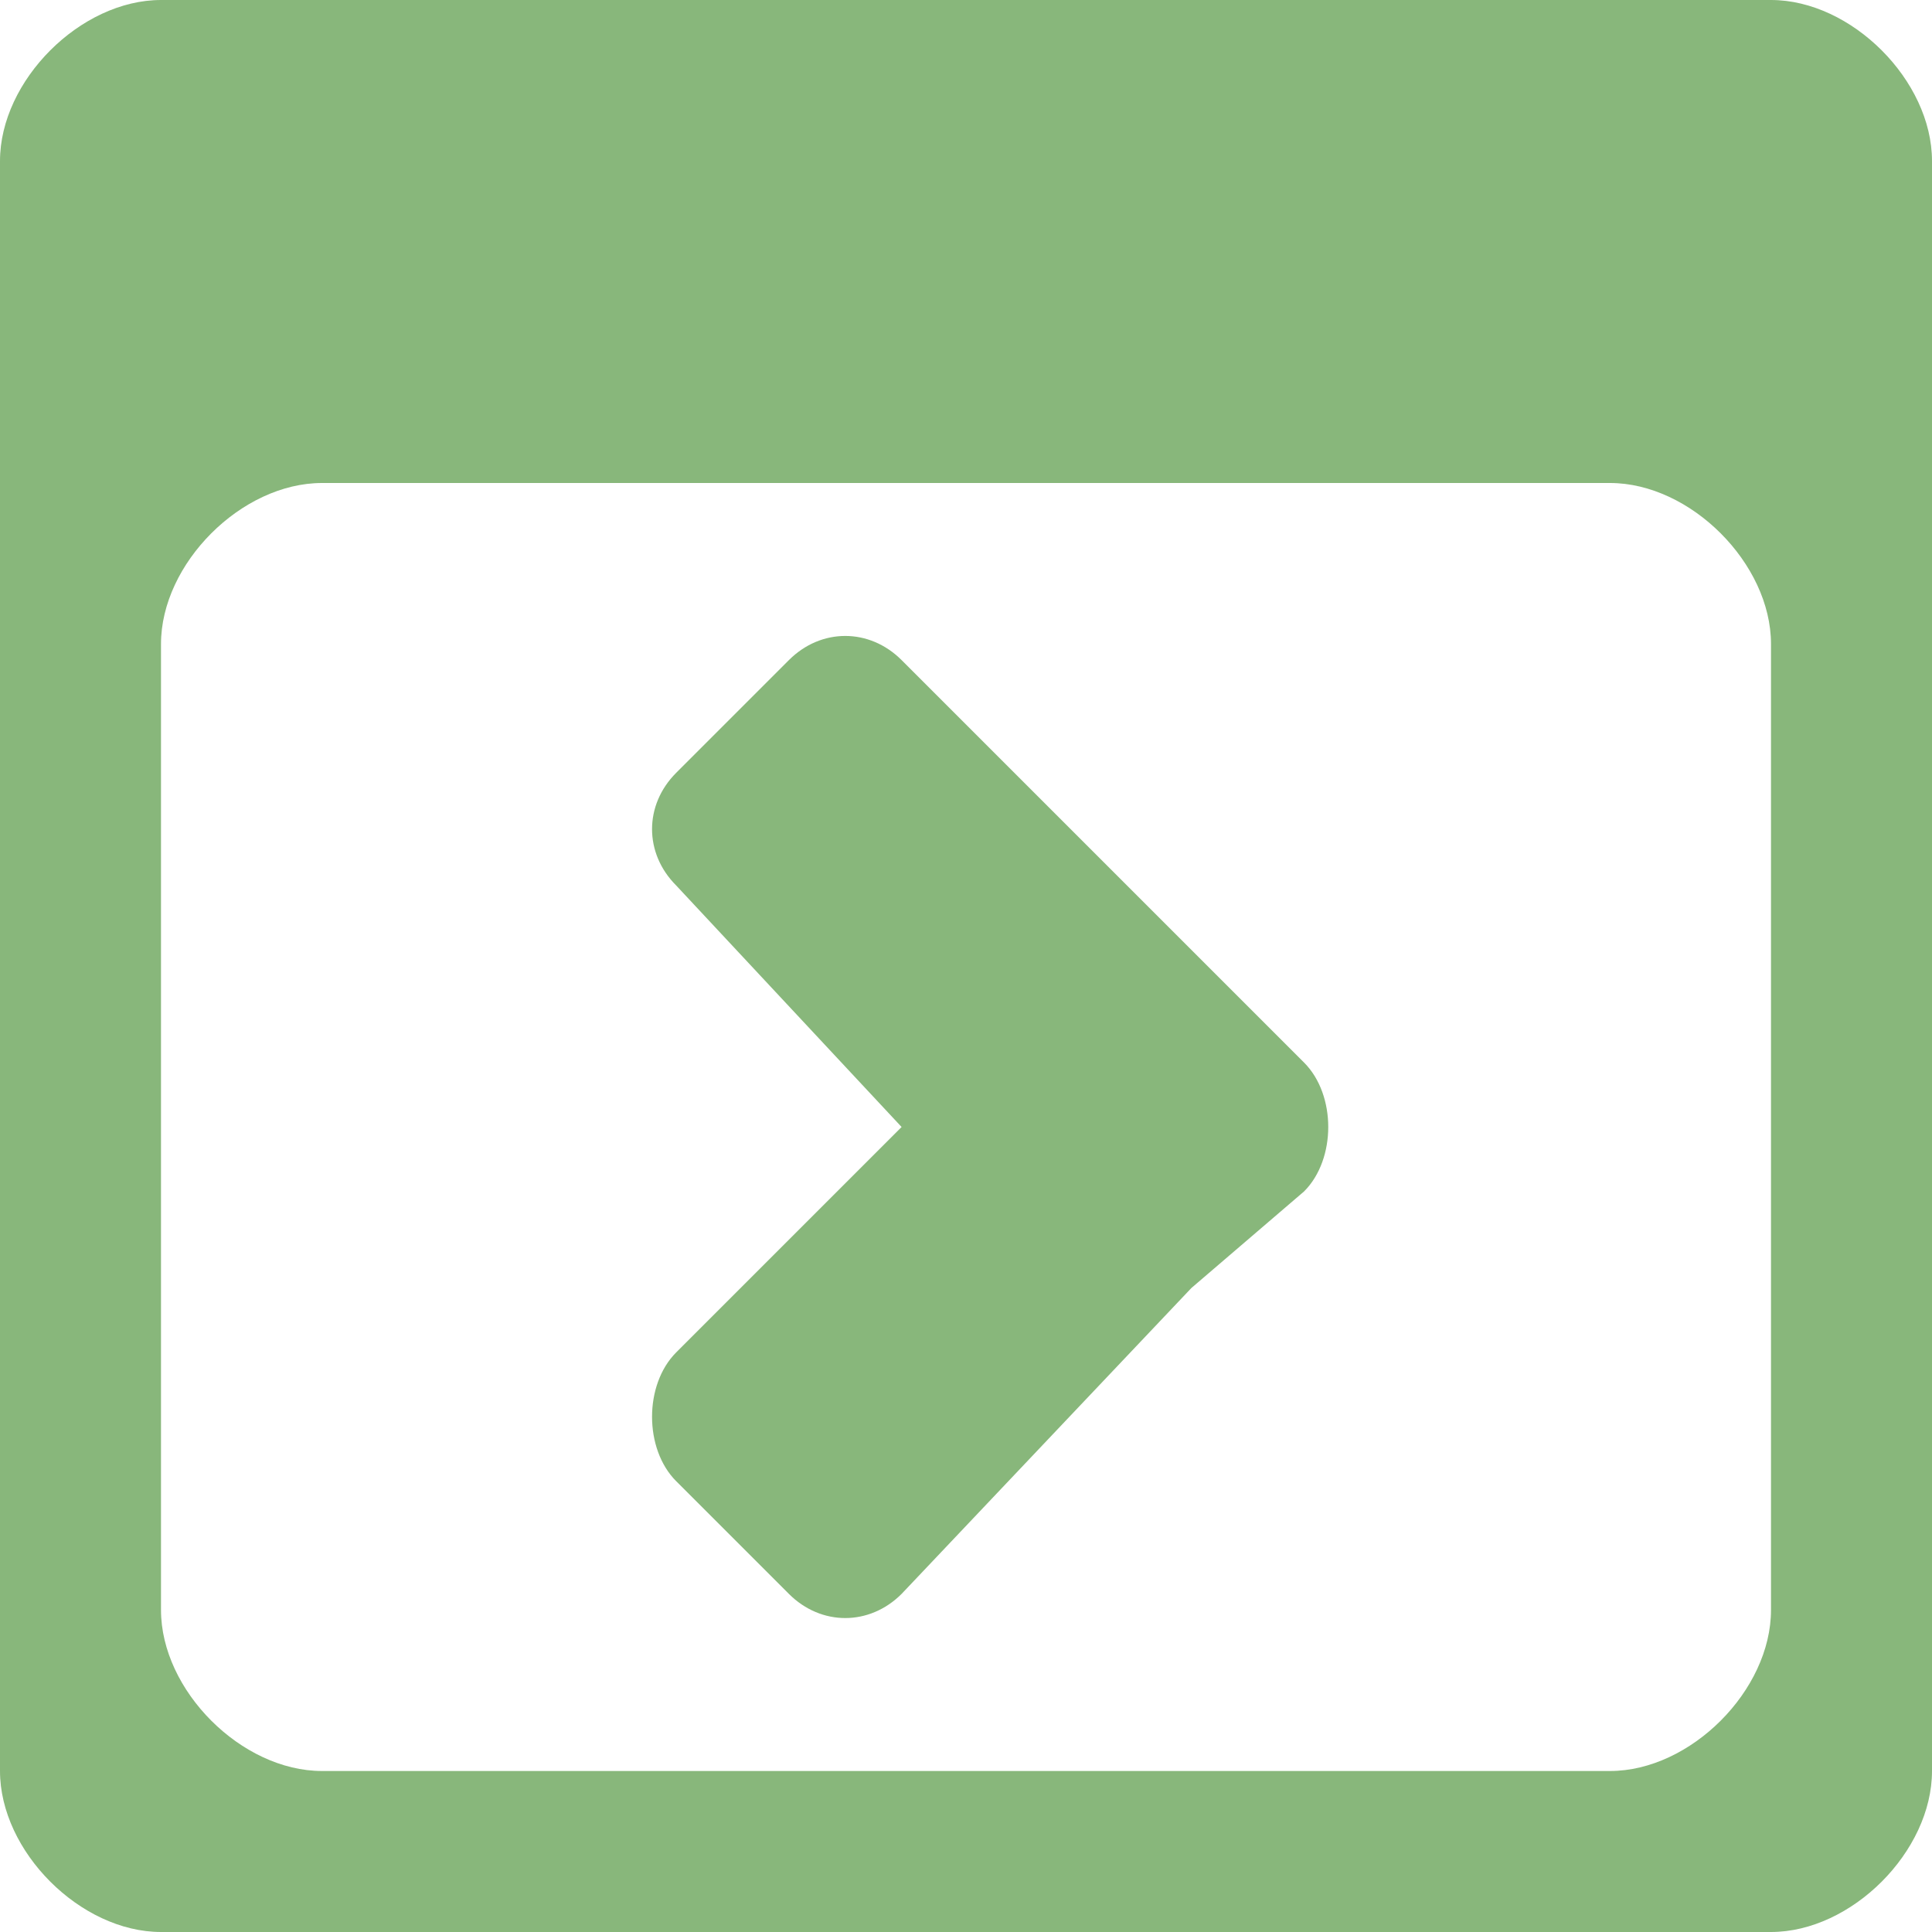
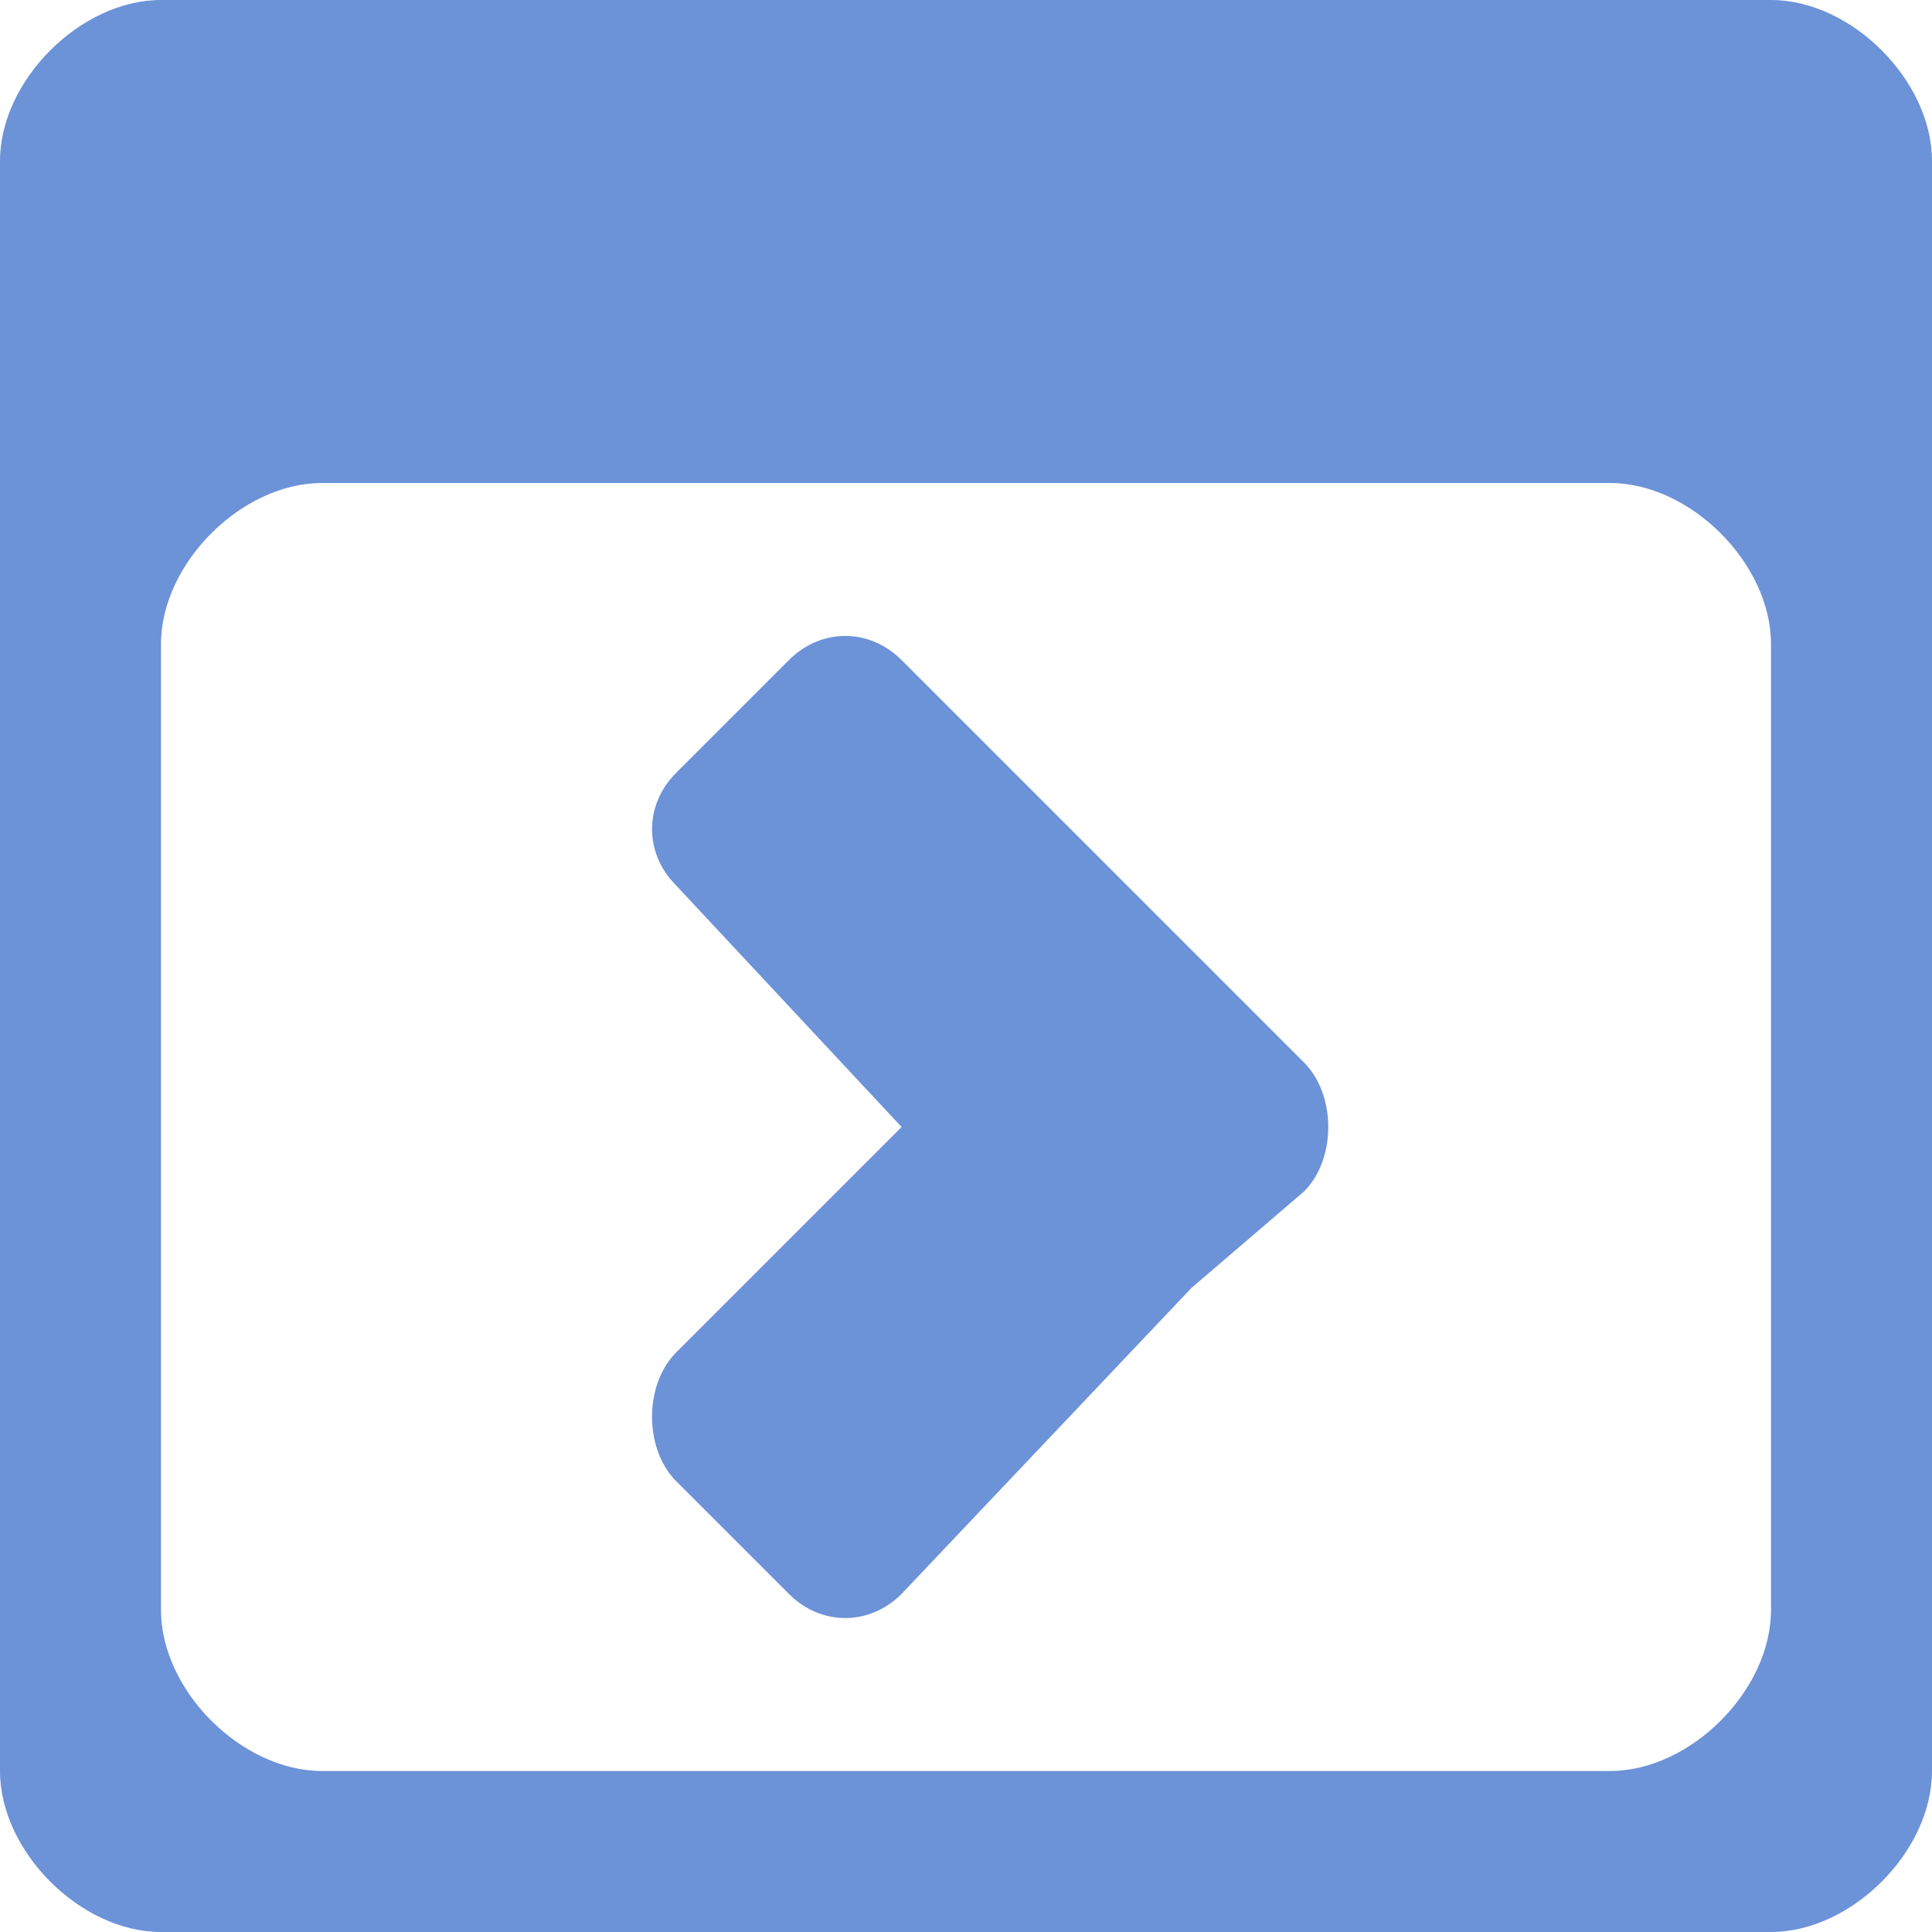
<svg xmlns="http://www.w3.org/2000/svg" width="12" height="12" viewBox="0 0 12 12" preserveAspectRatio="xMinYMid meet" overflow="visible">
-   <path d="M11 0h-10c-.5 0-1 .5-1 1v10c0 .5.5 1 1 1h10c.5 0 1-.5 1-1v-10c0-.5-.5-1-1-1zm0 10c0 .5-.5 1-1 1h-8c-.5 0-1-.5-1-1v-6c0-.5.5-1 1-1h8c.5 0 1 .5 1 1v6zm-2.9-2.6l-.7.6-1.8 1.9c-.2.2-.5.2-.7 0l-.7-.7c-.2-.2-.2-.6 0-.8l1.4-1.4-1.4-1.5c-.2-.2-.2-.5 0-.7l.7-.7c.2-.2.5-.2.7 0l2.5 2.5c.2.2.2.6 0 .8z" fill="#88b77b" />
+   <path d="M11 0h-10c-.5 0-1 .5-1 1v10c0 .5.5 1 1 1h10c.5 0 1-.5 1-1v-10c0-.5-.5-1-1-1zm0 10c0 .5-.5 1-1 1h-8c-.5 0-1-.5-1-1v-6c0-.5.5-1 1-1h8c.5 0 1 .5 1 1v6zm-2.9-2.6l-.7.6-1.8 1.9c-.2.2-.5.2-.7 0l-.7-.7c-.2-.2-.2-.6 0-.8l1.4-1.4-1.4-1.5c-.2-.2-.2-.5 0-.7l.7-.7c.2-.2.5-.2.7 0l2.5 2.5c.2.2.2.6 0 .8z" fill="#6c92d8" />
</svg>
